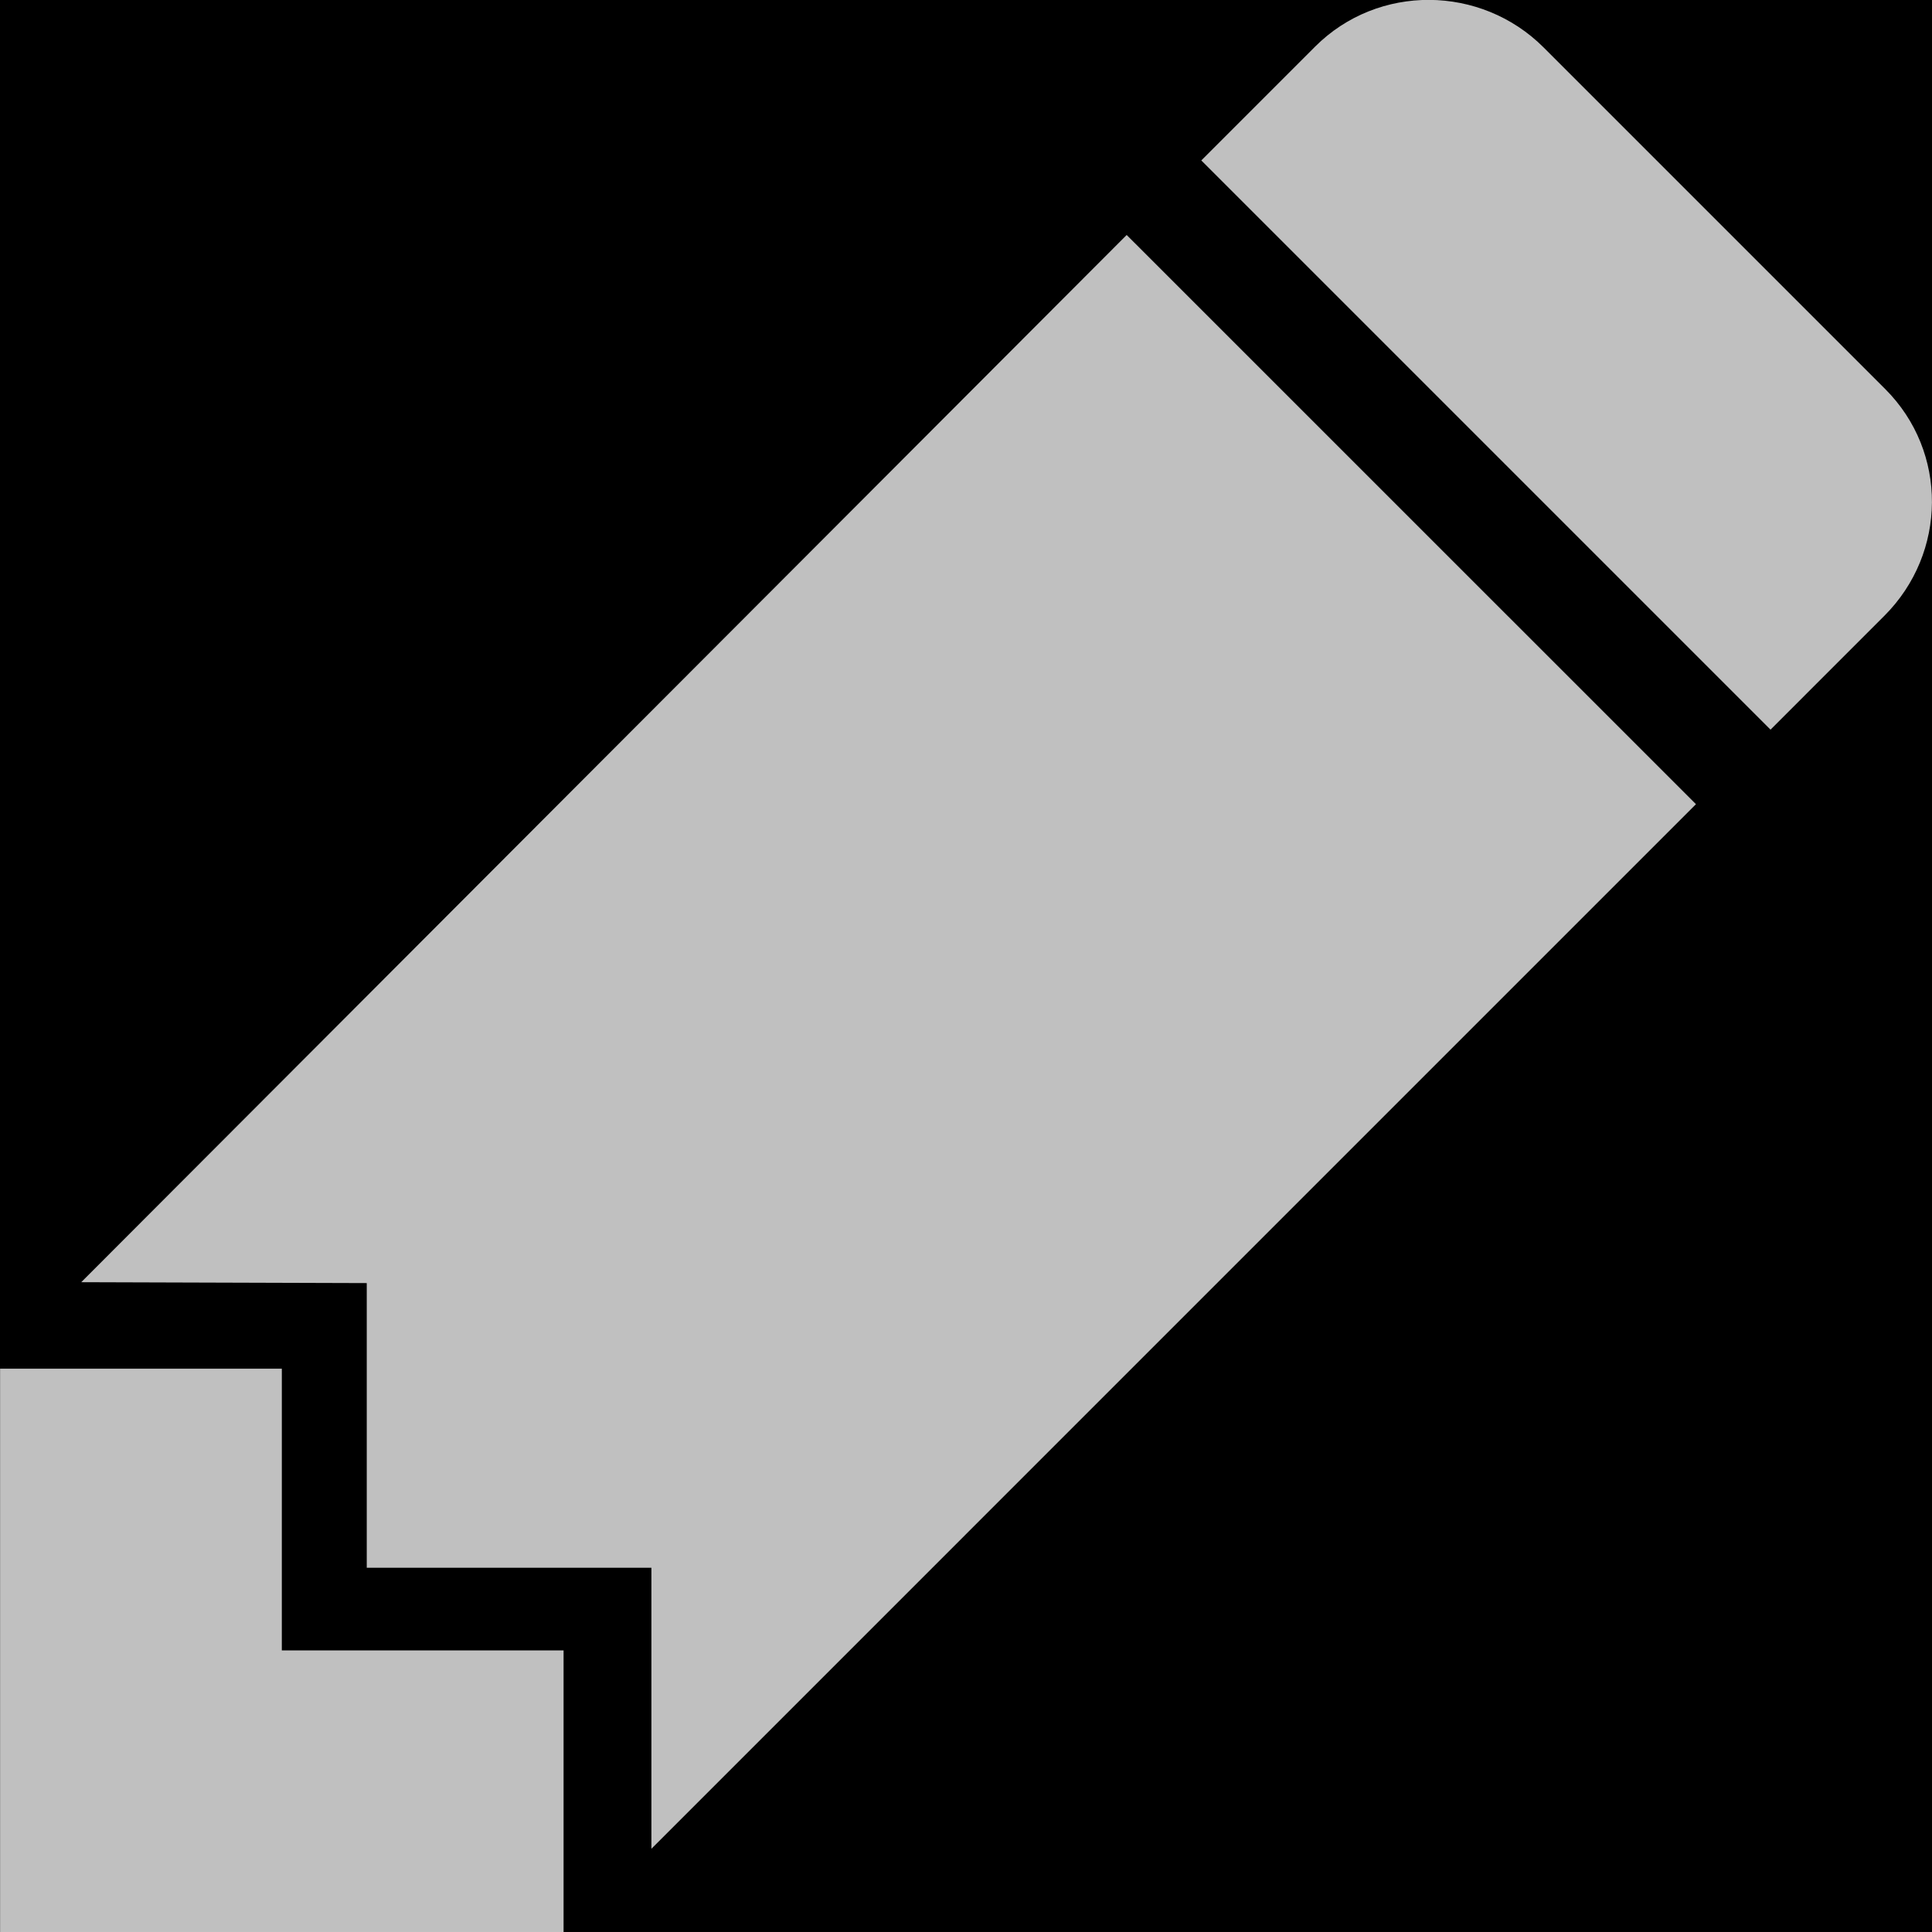
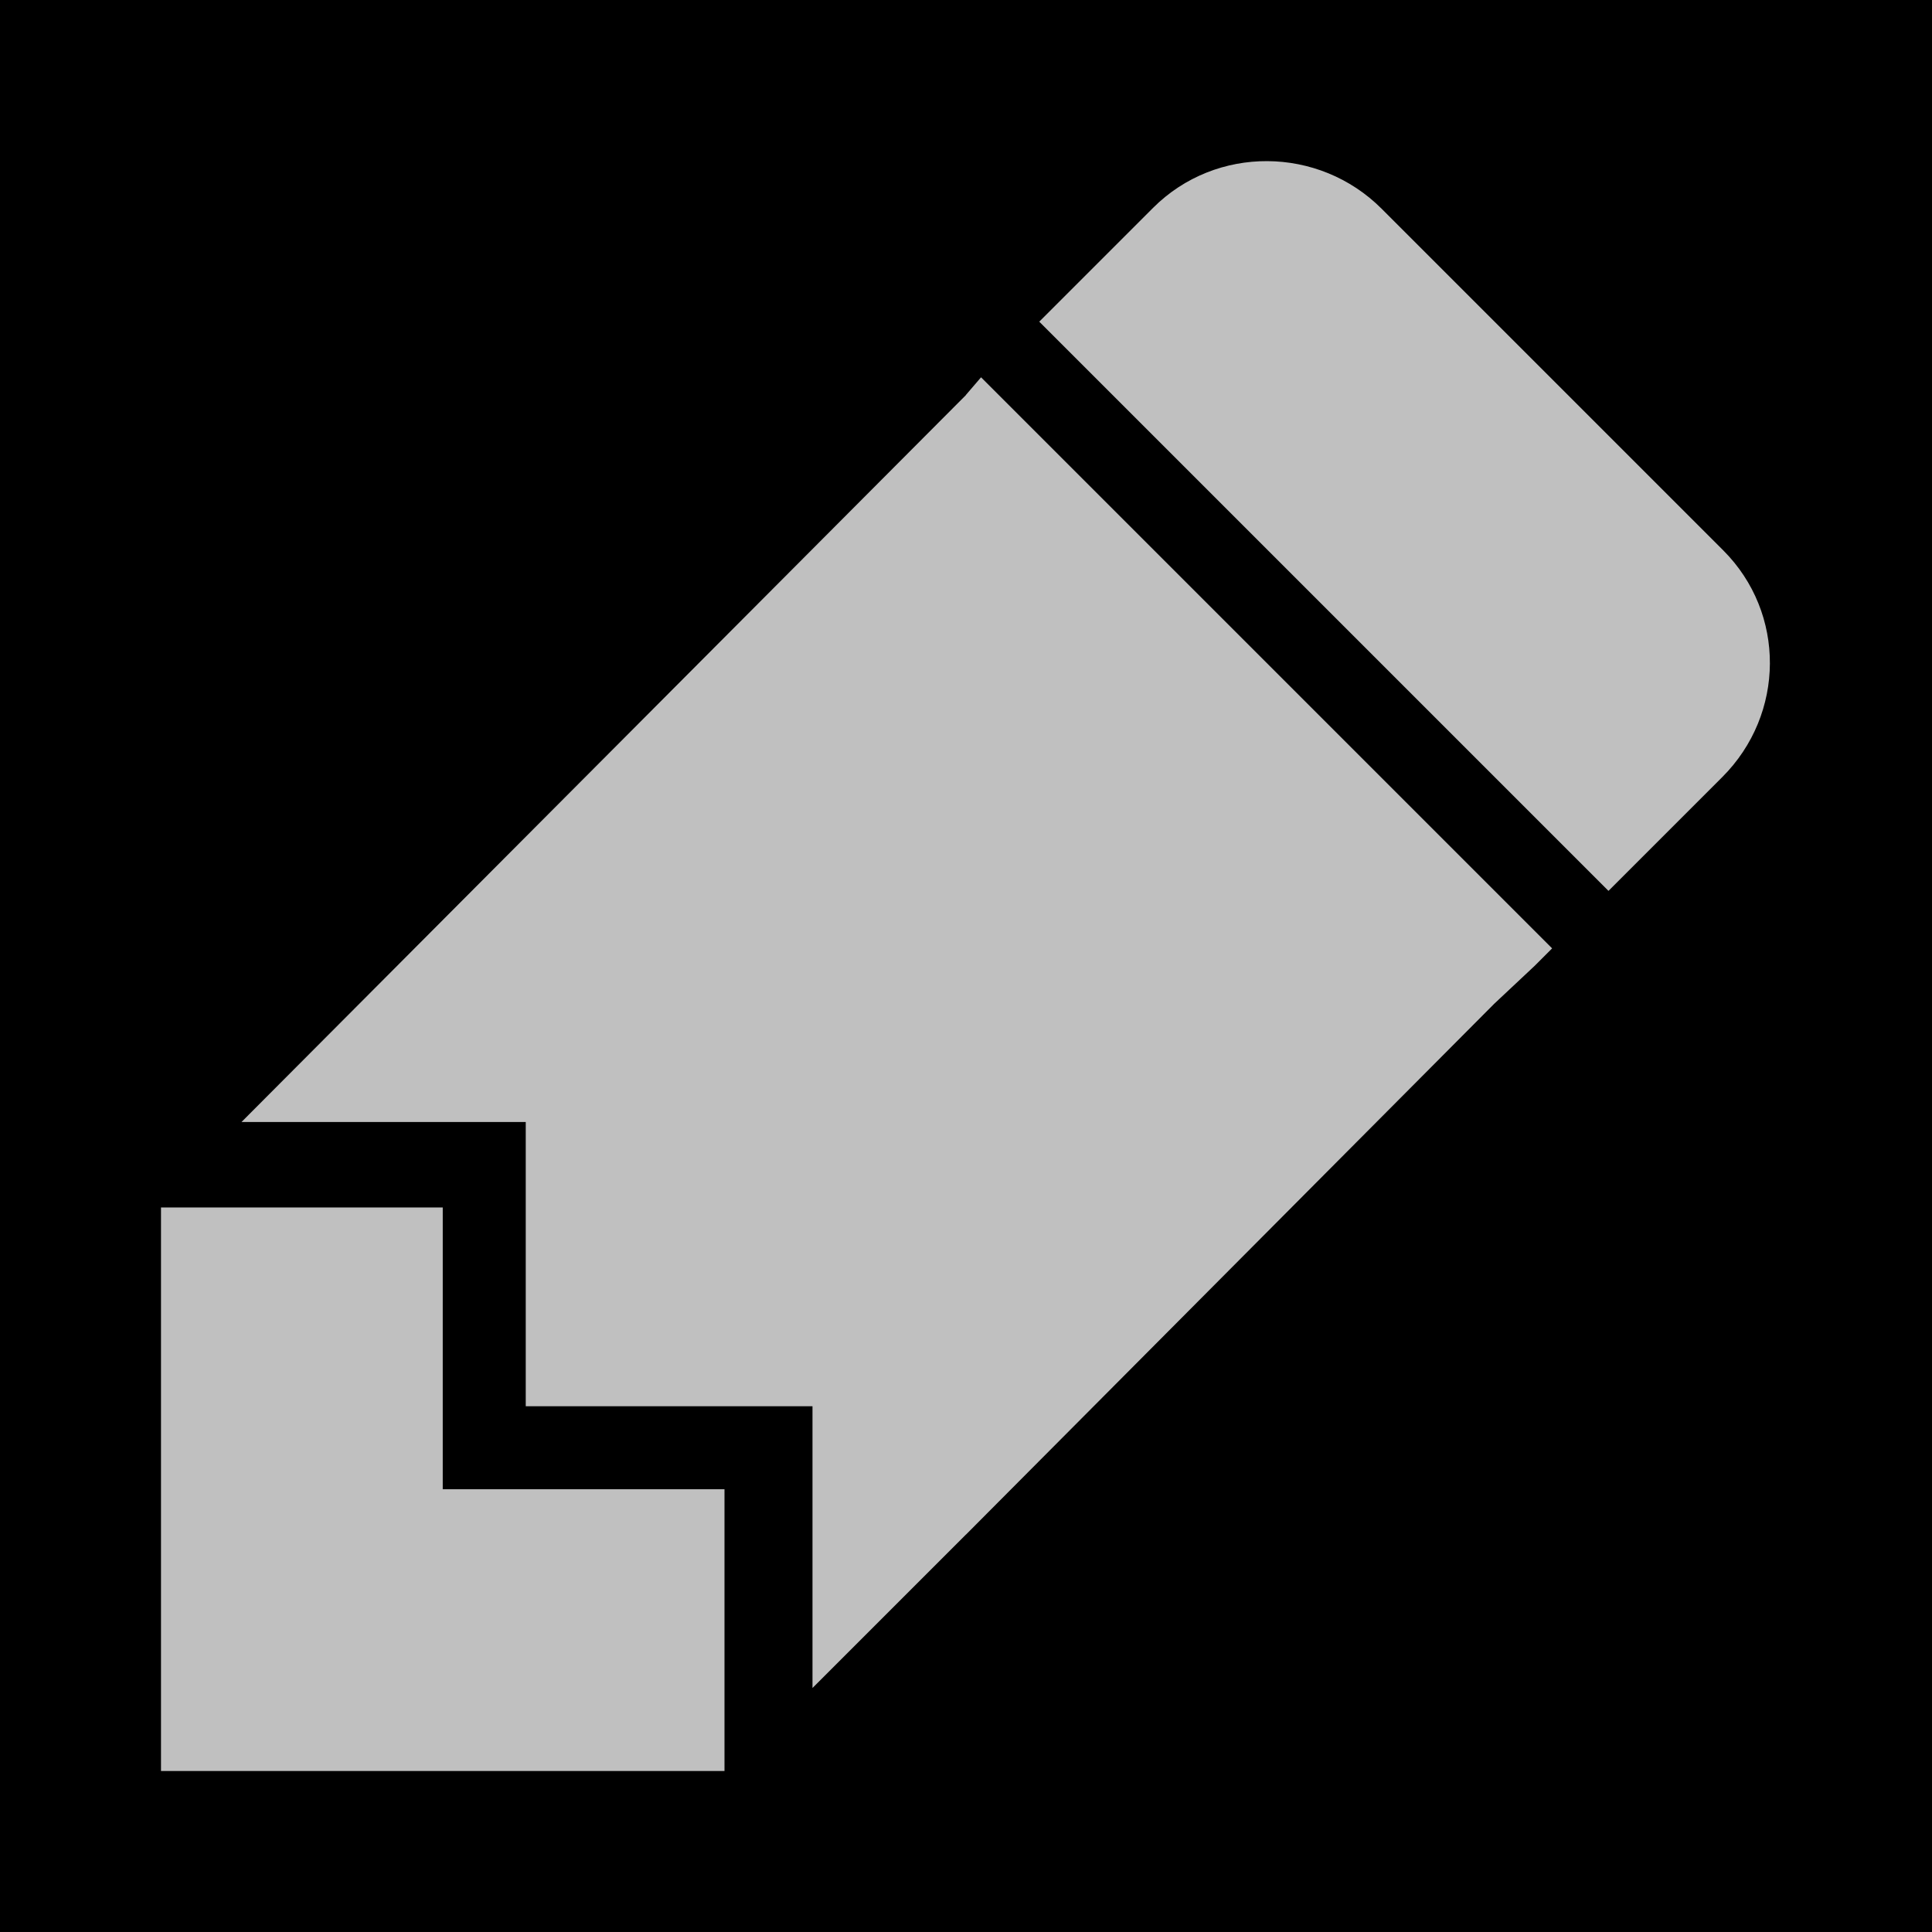
<svg xmlns="http://www.w3.org/2000/svg" width="24" height="24" id="svg4909" version="1.1" style="enable-background:new">
  <defs id="defs4911" />
  <g id="background" transform="translate(0,-1000)">
-     <rect transform="translate(0,-28.3622)" style="enable-background:new;fill:#000000;fill-opacity:1;stroke:none" id="rect5426" width="24" height="24" x="-8.8817842e-16" y="1028.362" />
+     <rect style="fill:#000000;fill-opacity:1;stroke:none;enable-background:new" id="rect5426" width="24" height="24" x="-8.8817842e-16" y="1028.362" transform="translate(0,-28.3622)" />
  </g>
  <g id="icon" transform="translate(0,-1028.362)">
-     <path style="opacity:0.8;fill:#ffffff;fill-opacity:0.941;stroke:none" d="m 19.176,1028.952 c -0.781,-0.781 -2.058,-0.792 -2.839,-0.011 l -1.414,1.414 1.425,1.425 4.243,4.243 1.403,1.403 1.414,-1.414 c 0.781,-0.781 0.792,-2.036 0.011,-2.817 z" id="rect3767" />
-     <path style="opacity:0.8;fill:#ffffff;fill-opacity:0.941;stroke:none" d="m 13.996,1031.281 -12.987,13.009 3.547,0.011 -1.7e-5,3.536 3.536,0 1.56e-5,3.491 12.976,-12.976 z" id="rect3780" />
-     <path style="opacity:0.8;fill:#ffffff;fill-opacity:0.941;stroke:none" d="m 3.501,1045.364 -3.5,0 -3.717e-5,7 7,0 -5.21e-5,-3.5 -3.5,0 z" id="rect3792" />
+     <g id="g3022" transform="translate(-2,2)">
+       <path id="rect3792" d="m 7.5,1041.362 -3.5,0 -3.72e-5,7 7,0 -5.2e-5,-3.5 -3.5,0 z" style="opacity:0.8;fill:#ffffff;fill-opacity:0.941;stroke:none" />
+       <path style="opacity:0.8;fill:#ffffff;fill-opacity:0.941;stroke:none" d="m 19.163,1028.955 c -0.781,-0.781 -2.058,-0.792 -2.839,-0.011 l -1.414,1.414 1.425,1.425 4.243,4.243 1.403,1.403 1.414,-1.414 c 0.781,-0.781 0.792,-2.036 0.011,-2.817 z" id="path3005" />
+       <path d="m 14,1031.269 -9,9.031 3.531,0 0,3.531 3.562,0 0,3.5 1.906,-1.906 0,-14.156 z m 0,14.156 6.562,-6.594 0.5,-0.469 0.219,-0.219 -7.094,-7.094 -0.188,0.219 0,14.156 z" style="opacity:0.8;fill:#ffffff;fill-opacity:0.941;stroke:none" id="path3017" />
+     </g>
  </g>
</svg>
